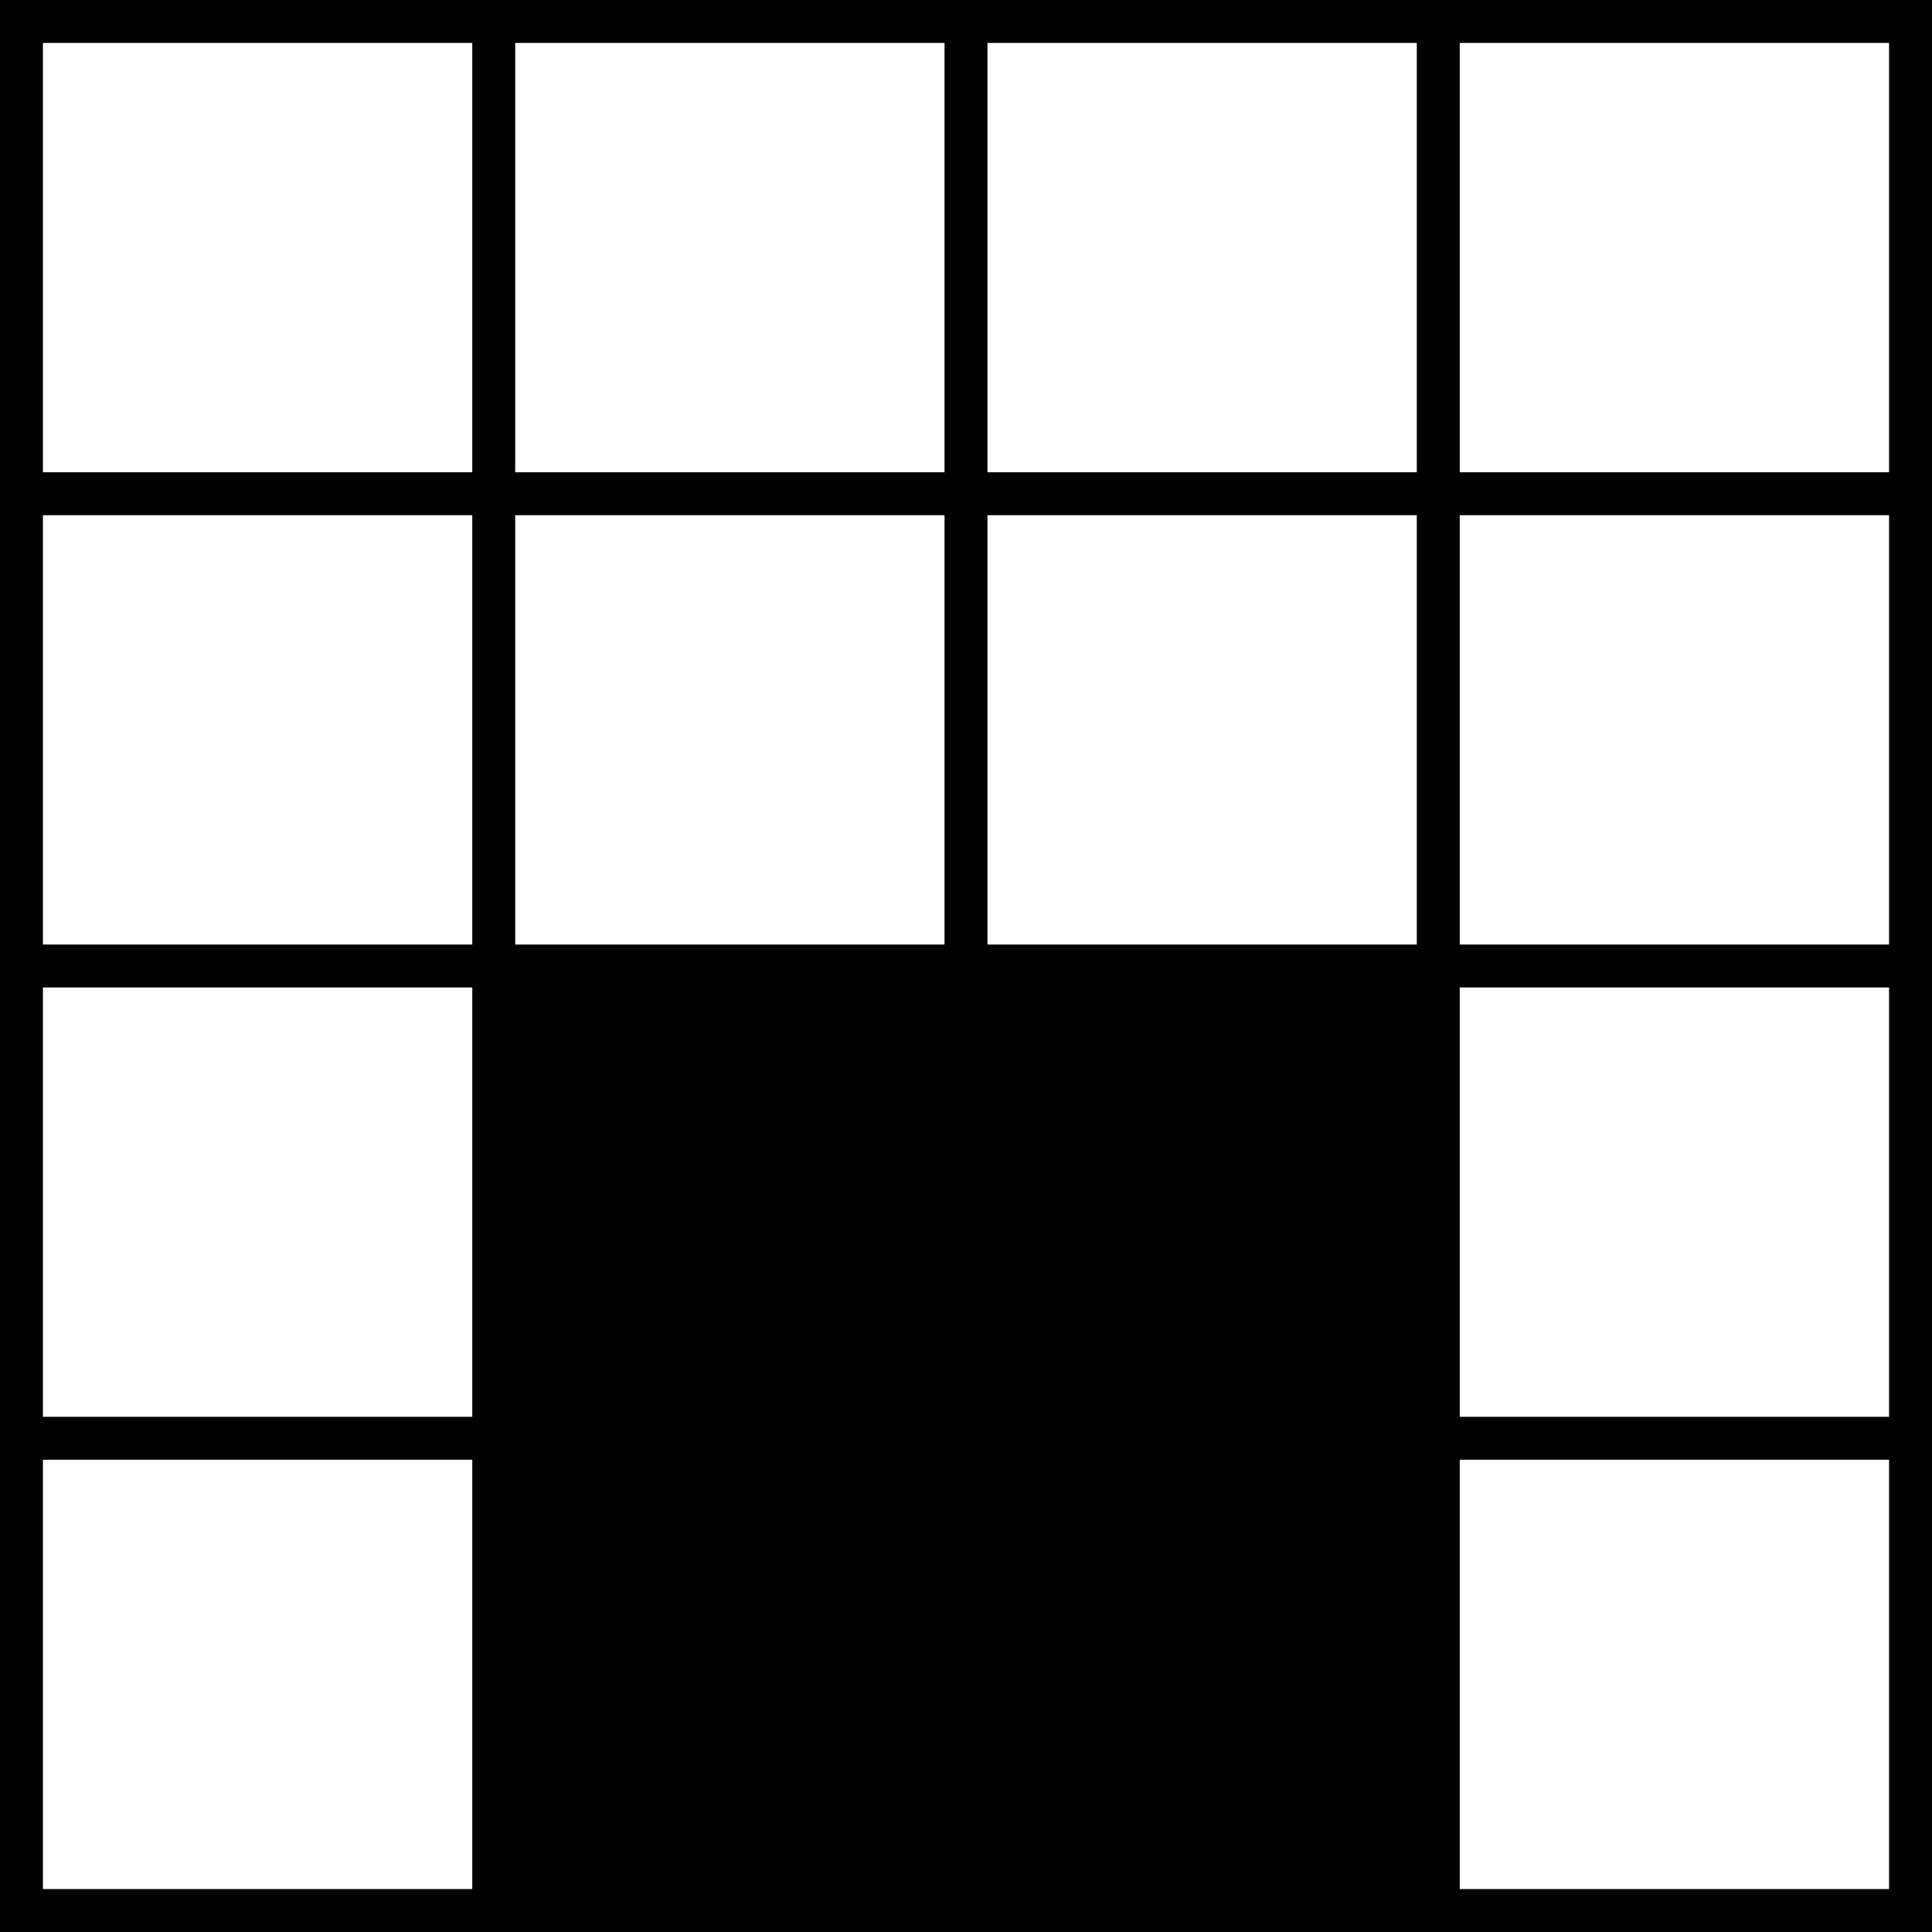
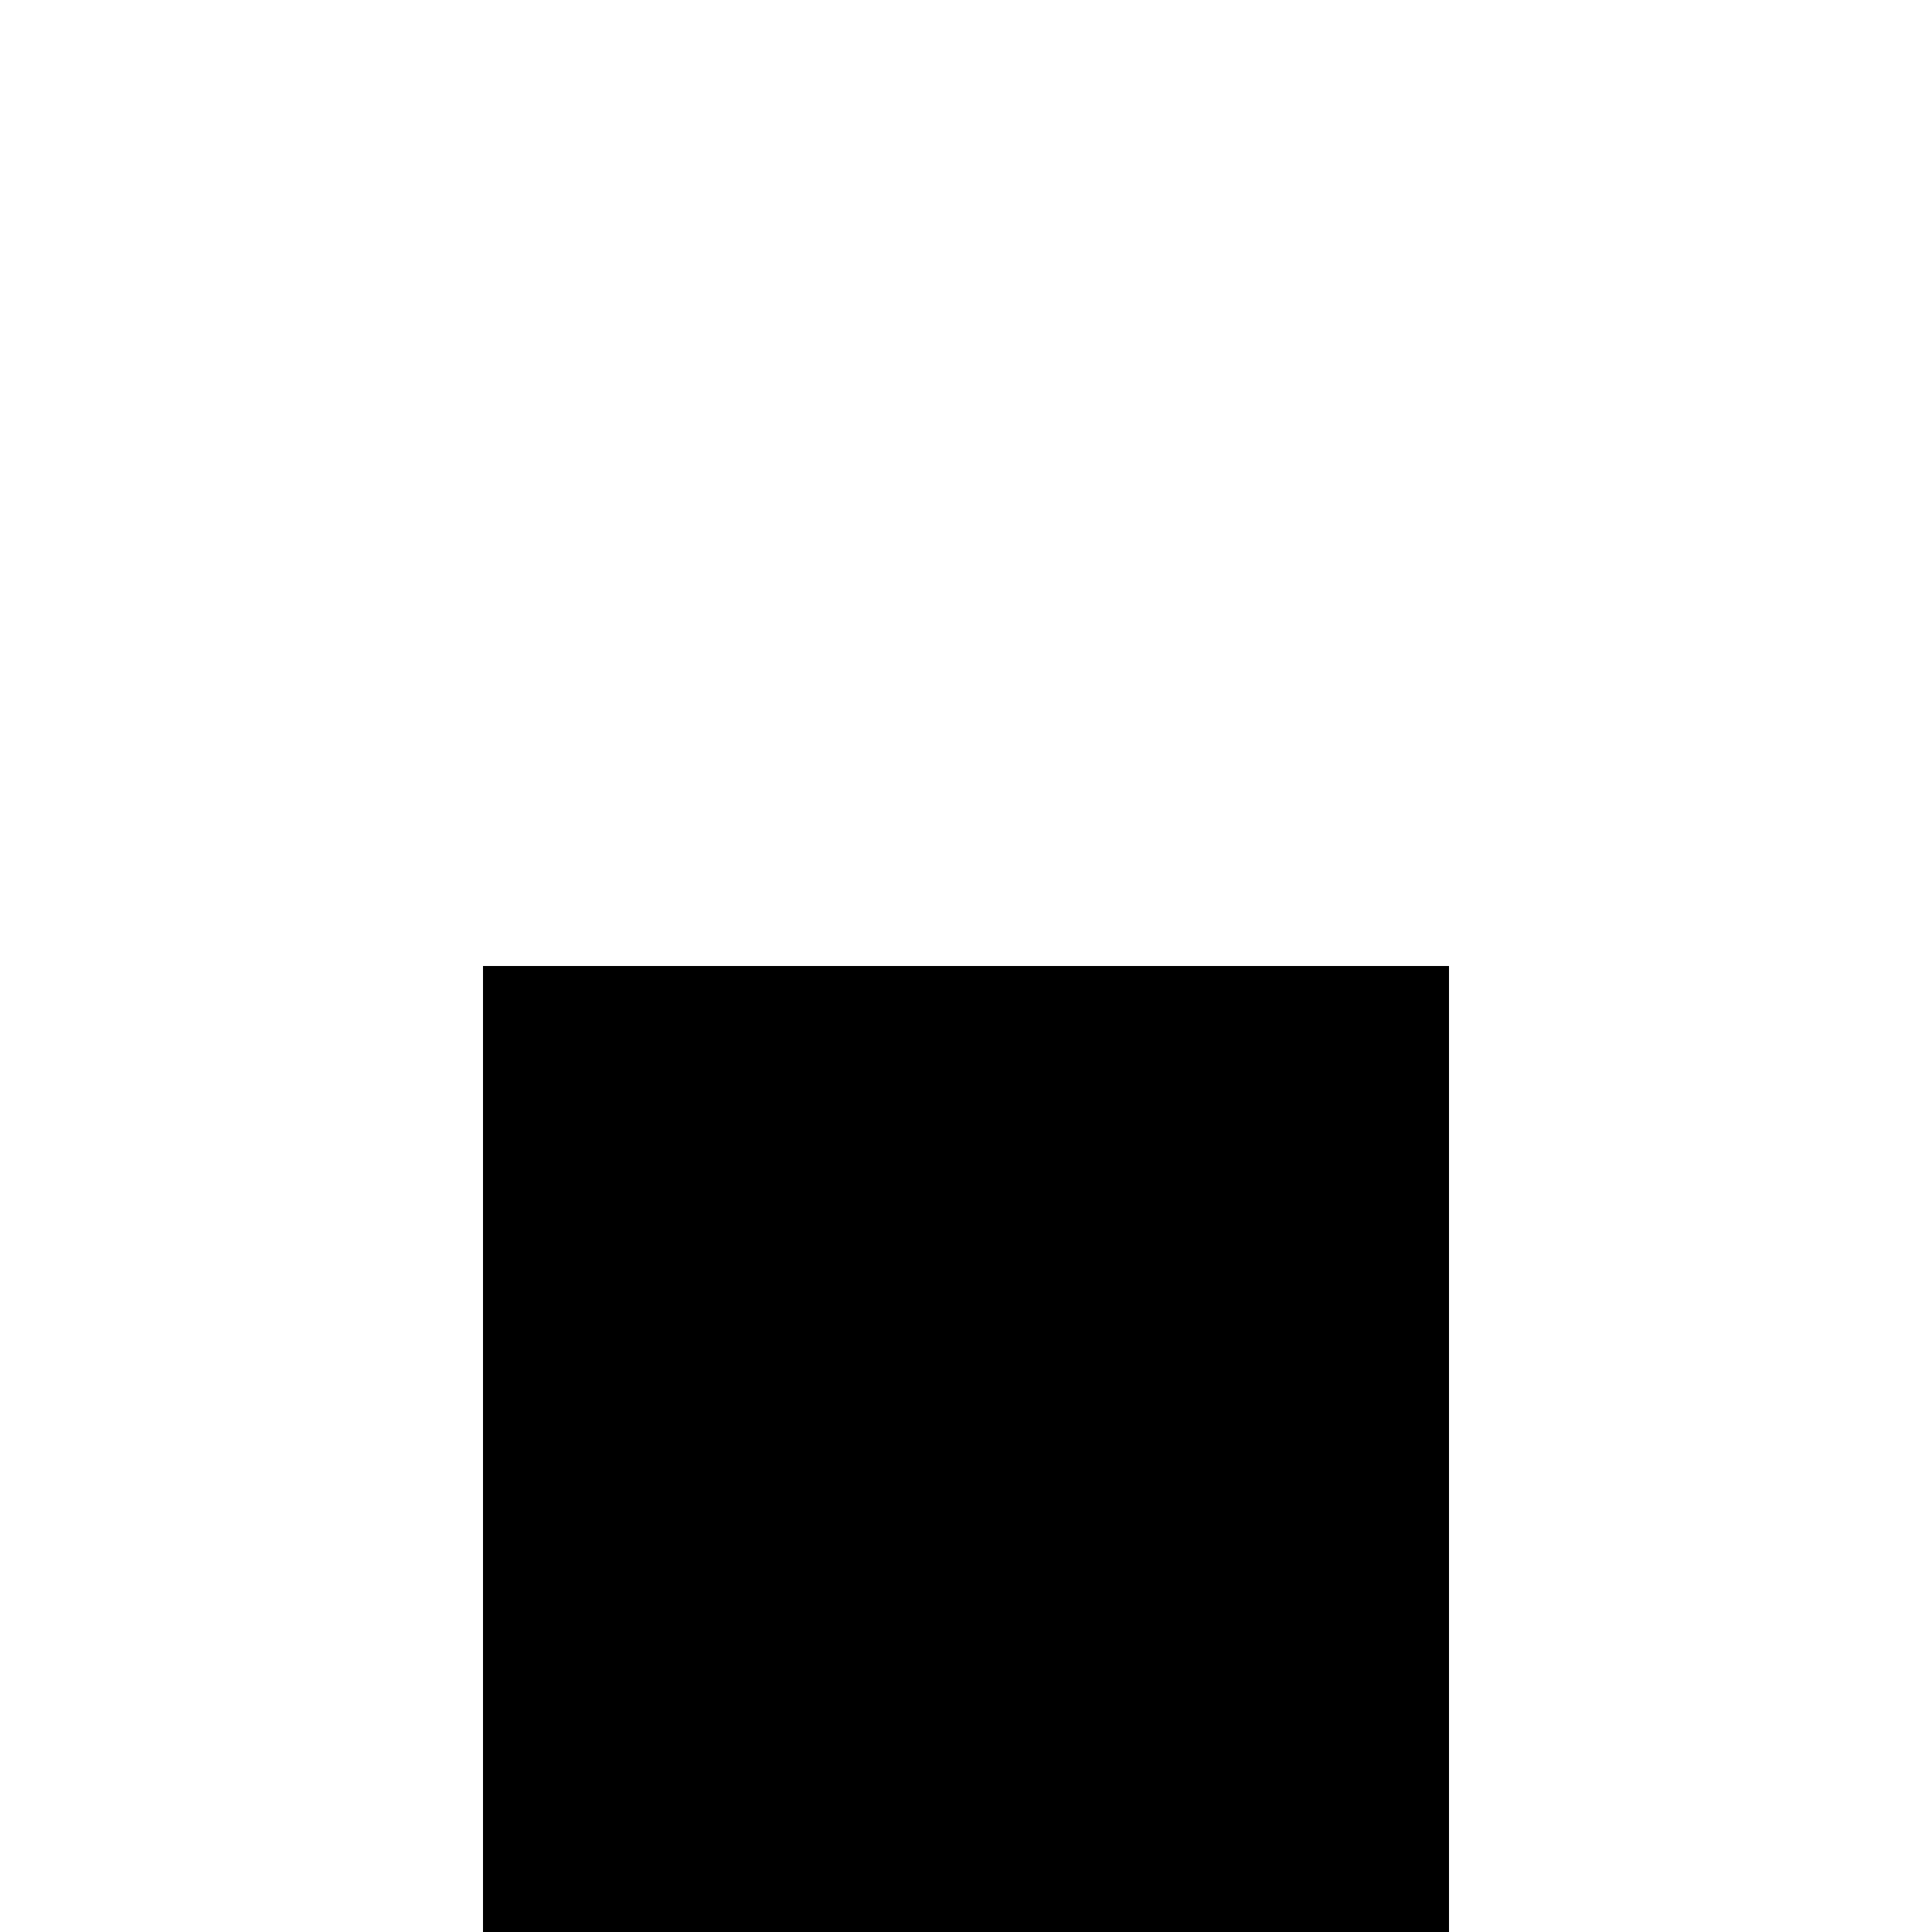
- <svg xmlns="http://www.w3.org/2000/svg" baseProfile="tiny" height="45px" version="1.2" width="45px">
+ <svg xmlns="http://www.w3.org/2000/svg" baseProfile="tiny" height="40px" version="1.2" width="40px">
  <defs />
-   <rect fill="rgb(0%,0%,0%)" height="45" width="45" x="0" y="0" />
-   <rect fill="rgb(100%,100%,100%)" height="10" width="10" x="1" y="1" />
-   <rect fill="rgb(100%,100%,100%)" height="10" width="10" x="12" y="1" />
-   <rect fill="rgb(100%,100%,100%)" height="10" width="10" x="23" y="1" />
-   <rect fill="rgb(100%,100%,100%)" height="10" width="10" x="34" y="1" />
-   <rect fill="rgb(100%,100%,100%)" height="10" width="10" x="1" y="12" />
-   <rect fill="rgb(100%,100%,100%)" height="10" width="10" x="12" y="12" />
-   <rect fill="rgb(100%,100%,100%)" height="10" width="10" x="23" y="12" />
-   <rect fill="rgb(100%,100%,100%)" height="10" width="10" x="34" y="12" />
-   <rect fill="rgb(100%,100%,100%)" height="10" width="10" x="1" y="23" />
-   <rect fill="rgb(0%,0%,0%)" height="10" width="10" x="12" y="23" />
-   <rect fill="rgb(0%,0%,0%)" height="10" width="10" x="23" y="23" />
-   <rect fill="rgb(100%,100%,100%)" height="10" width="10" x="34" y="23" />
-   <rect fill="rgb(100%,100%,100%)" height="10" width="10" x="1" y="34" />
-   <rect fill="rgb(0%,0%,0%)" height="10" width="10" x="12" y="34" />
-   <rect fill="rgb(0%,0%,0%)" height="10" width="10" x="23" y="34" />
-   <rect fill="rgb(100%,100%,100%)" height="10" width="10" x="34" y="34" />
+   <rect fill="rgb(0%,0%,0%)" height="40" width="40" x="0" y="0" />
+   <rect fill="rgb(100%,100%,100%)" height="10" width="10" x="0" y="0" />
+   <rect fill="rgb(100%,100%,100%)" height="10" width="10" x="10" y="0" />
+   <rect fill="rgb(100%,100%,100%)" height="10" width="10" x="20" y="0" />
+   <rect fill="rgb(100%,100%,100%)" height="10" width="10" x="30" y="0" />
+   <rect fill="rgb(100%,100%,100%)" height="10" width="10" x="0" y="10" />
+   <rect fill="rgb(100%,100%,100%)" height="10" width="10" x="10" y="10" />
+   <rect fill="rgb(100%,100%,100%)" height="10" width="10" x="20" y="10" />
+   <rect fill="rgb(100%,100%,100%)" height="10" width="10" x="30" y="10" />
+   <rect fill="rgb(100%,100%,100%)" height="10" width="10" x="0" y="20" />
+   <rect fill="rgb(100%,100%,100%)" height="10" width="10" x="30" y="20" />
+   <rect fill="rgb(100%,100%,100%)" height="10" width="10" x="0" y="30" />
+   <rect fill="rgb(100%,100%,100%)" height="10" width="10" x="30" y="30" />
</svg>
